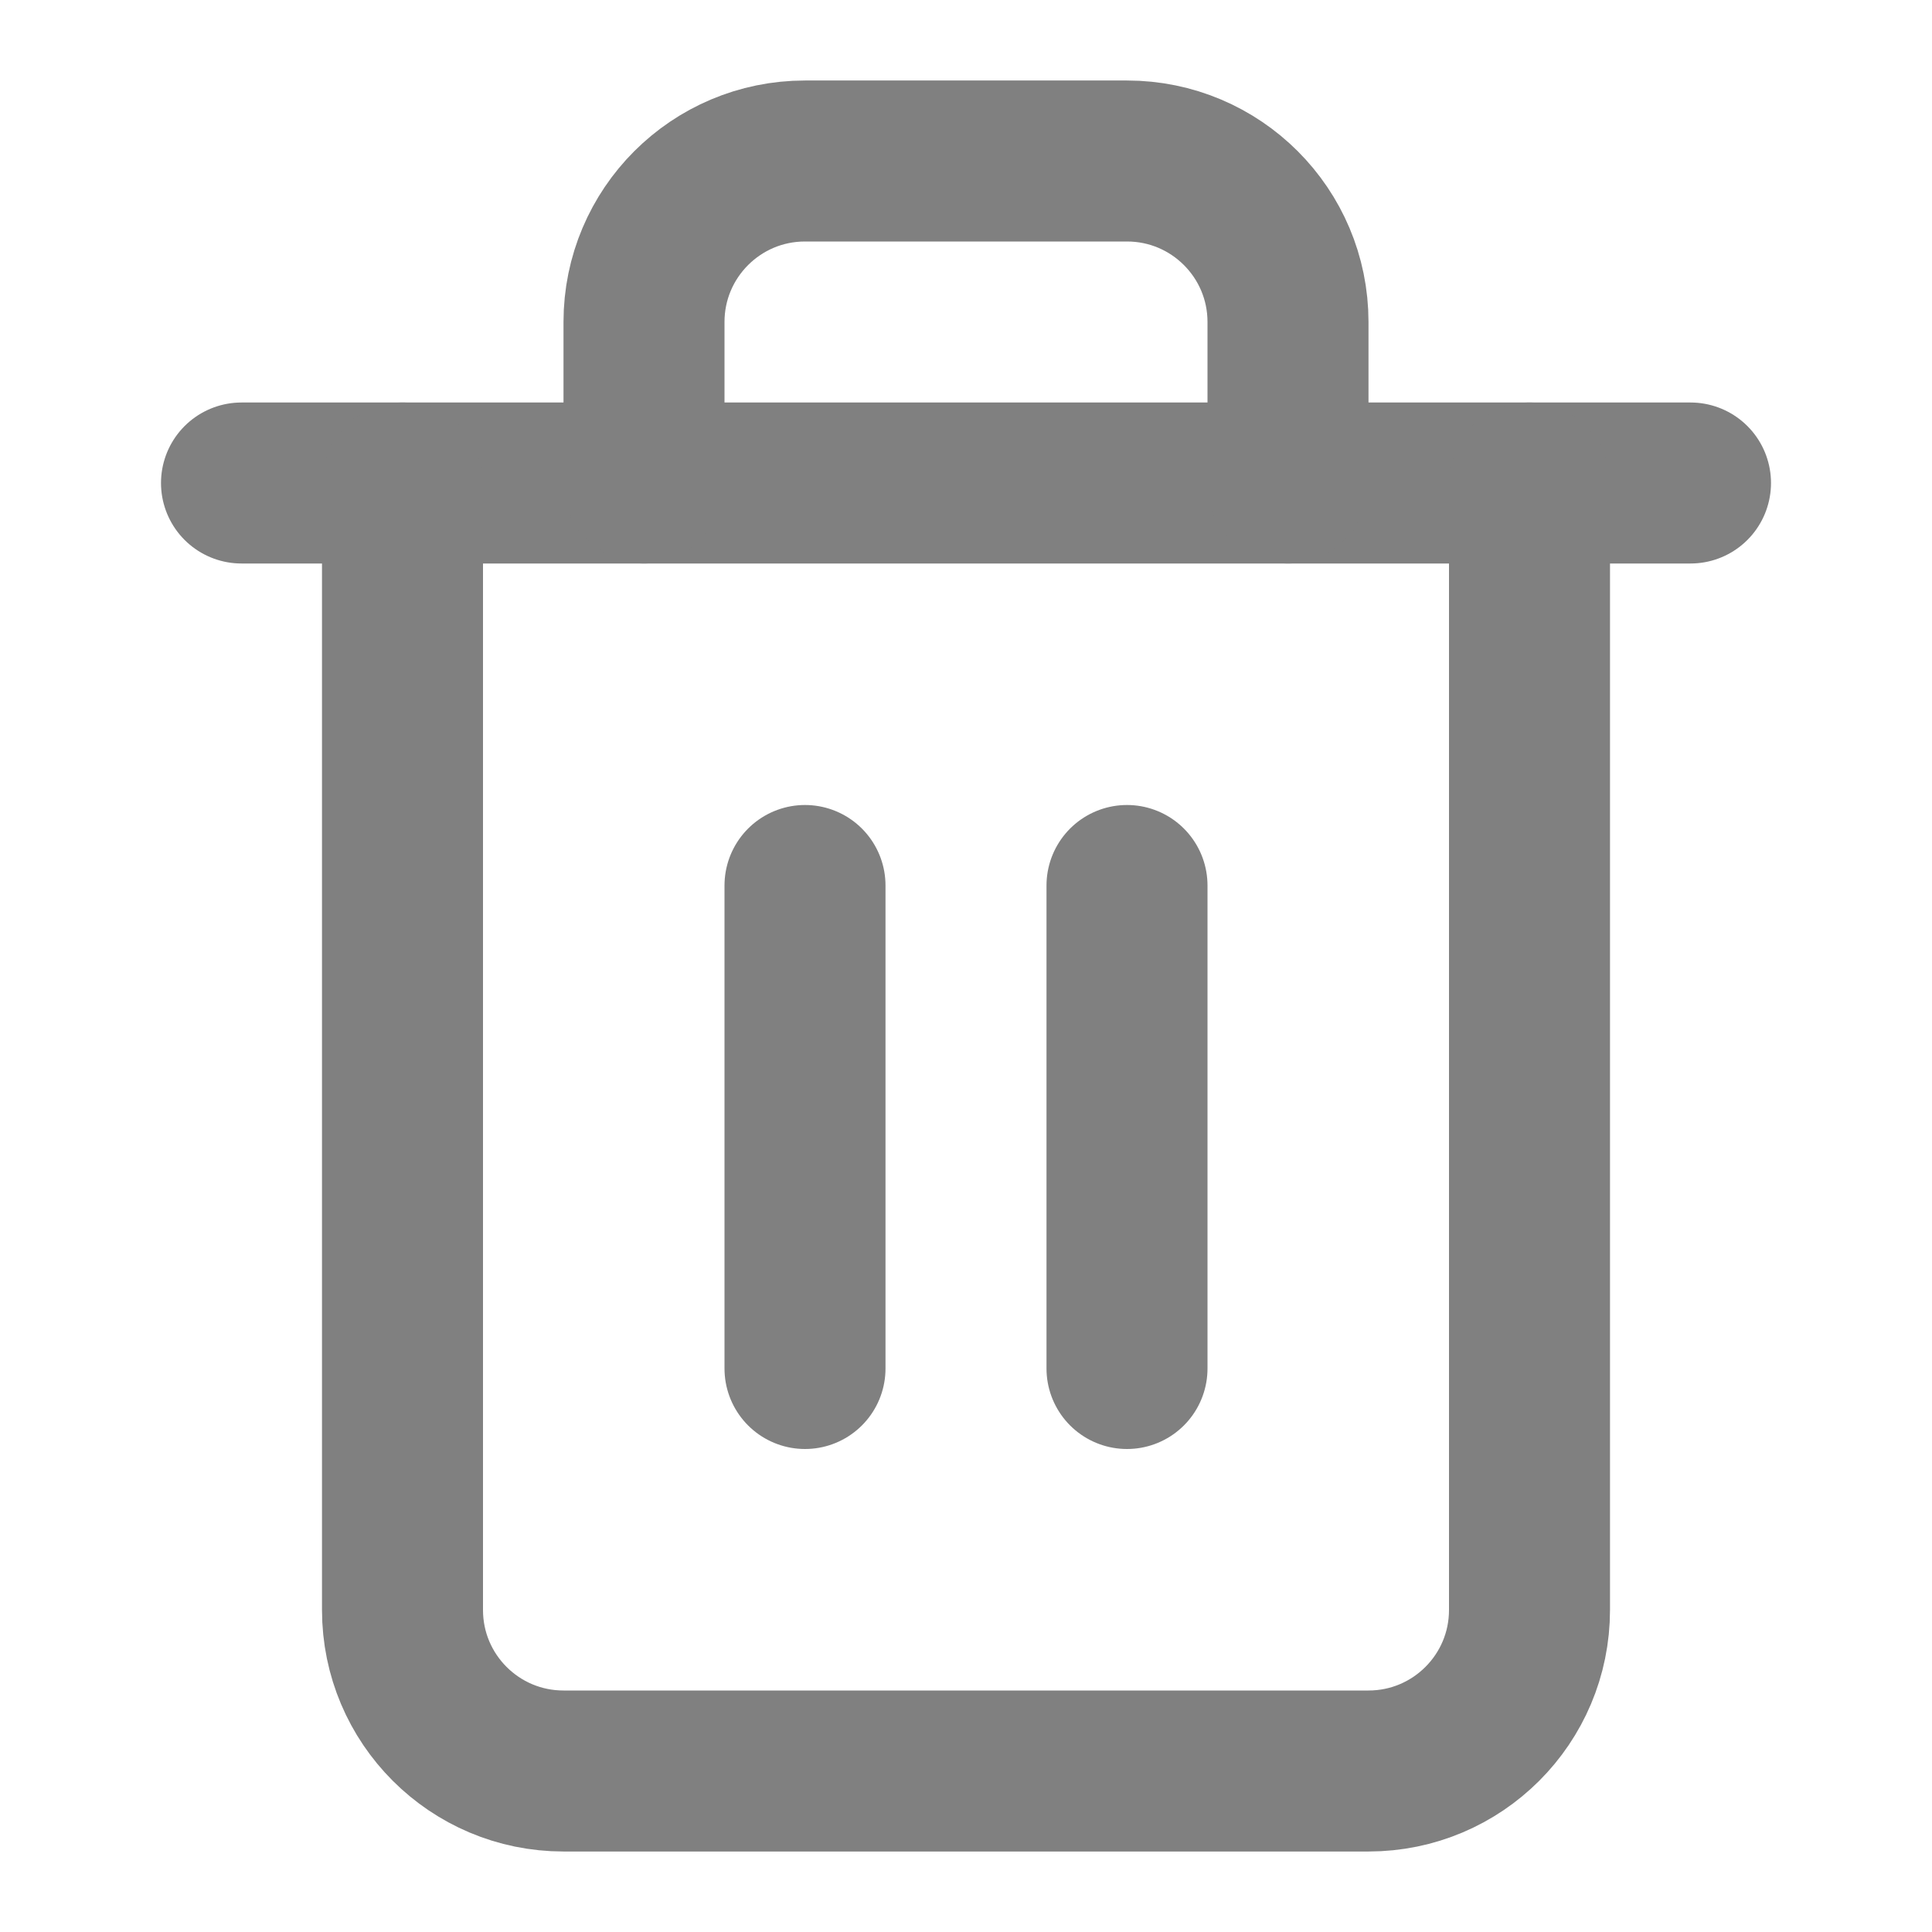
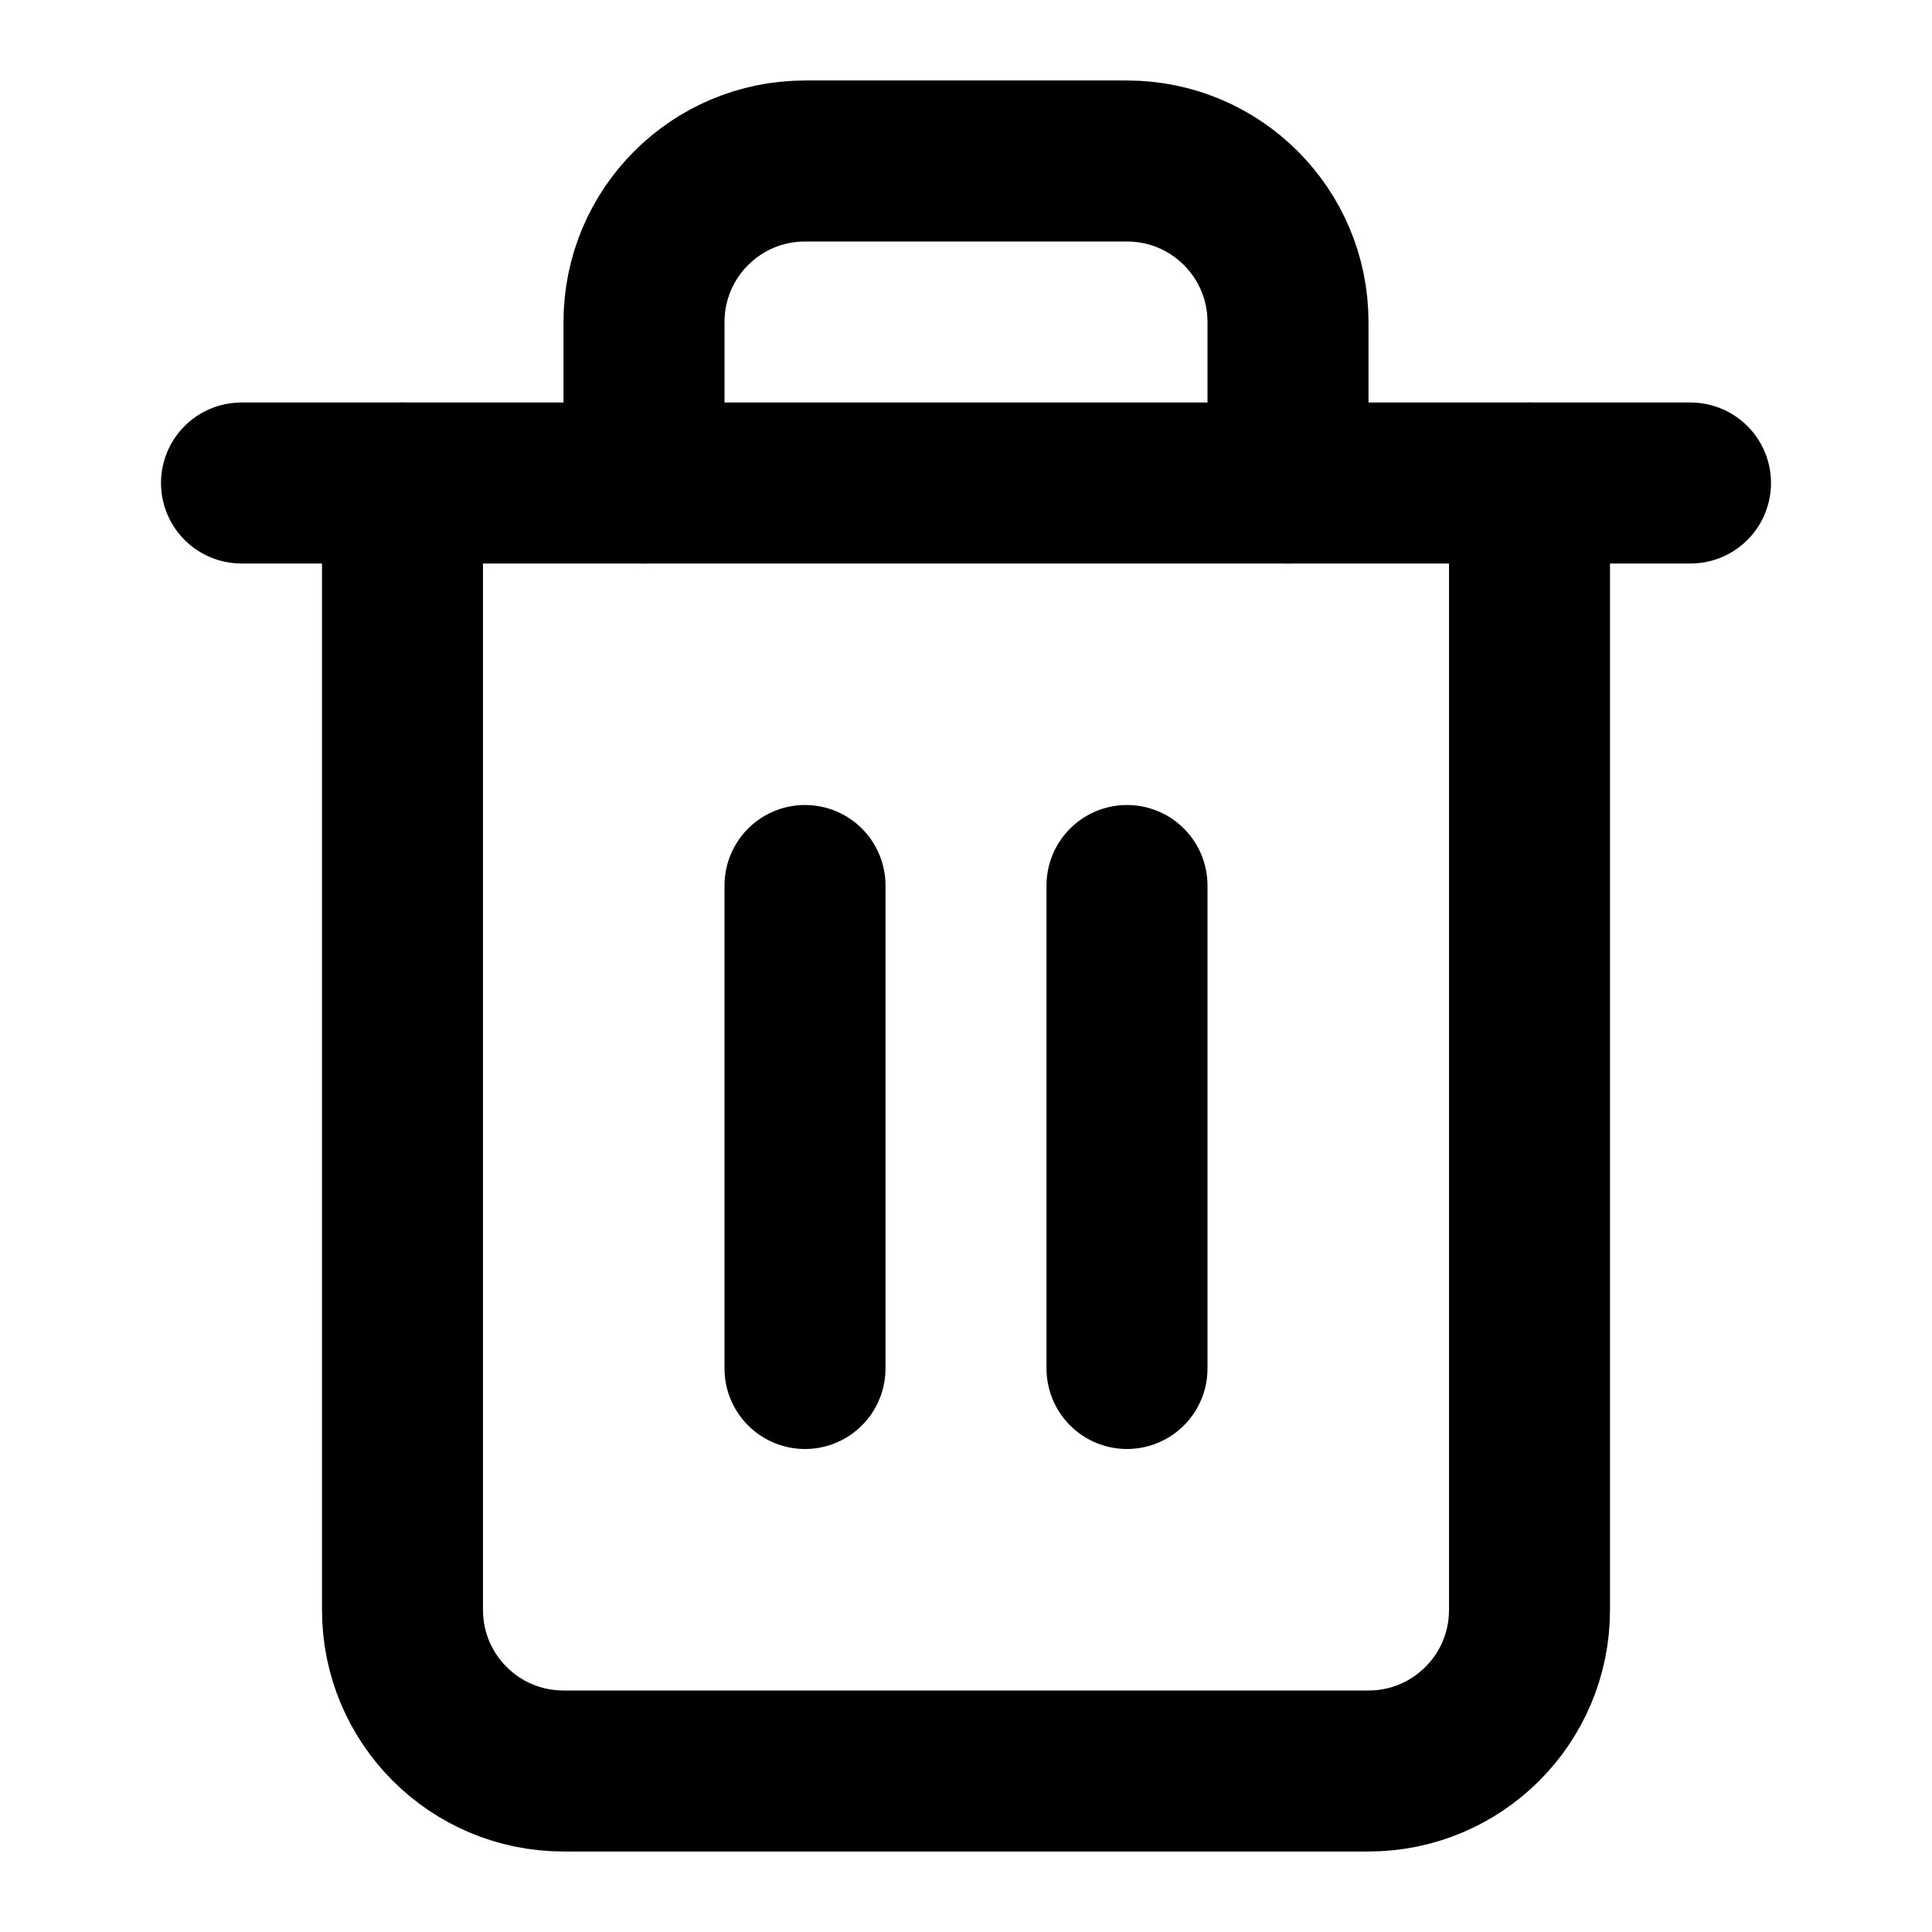
<svg xmlns="http://www.w3.org/2000/svg" width="24" height="24" viewBox="0 0 24 24" fill="none" stroke="currentColor" stroke-width="2" stroke-linecap="round" stroke-linejoin="round" class="feather feather-trash-2">
-   <polyline points="3 6 5 6 21 6" stroke="grey" />
-   <path d="M19 6v14a2 2 0 0 1-2 2H7a2 2 0 0 1-2-2V6m3 0V4a2 2 0 0 1 2-2h4a2 2 0 0 1 2 2v2" stroke="grey" />
-   <line x1="10" y1="11" x2="10" y2="17" stroke="grey" />
-   <line x1="14" y1="11" x2="14" y2="17" stroke="grey" />
+   <polyline points="3 6 5 6 21 6" stroke="black" />
+   <path d="M19 6v14a2 2 0 0 1-2 2H7a2 2 0 0 1-2-2V6m3 0V4a2 2 0 0 1 2-2h4a2 2 0 0 1 2 2v2" stroke="black" />
+   <line x1="10" y1="11" x2="10" y2="17" stroke="black" />
+   <line x1="14" y1="11" x2="14" y2="17" stroke="black" />
</svg>
